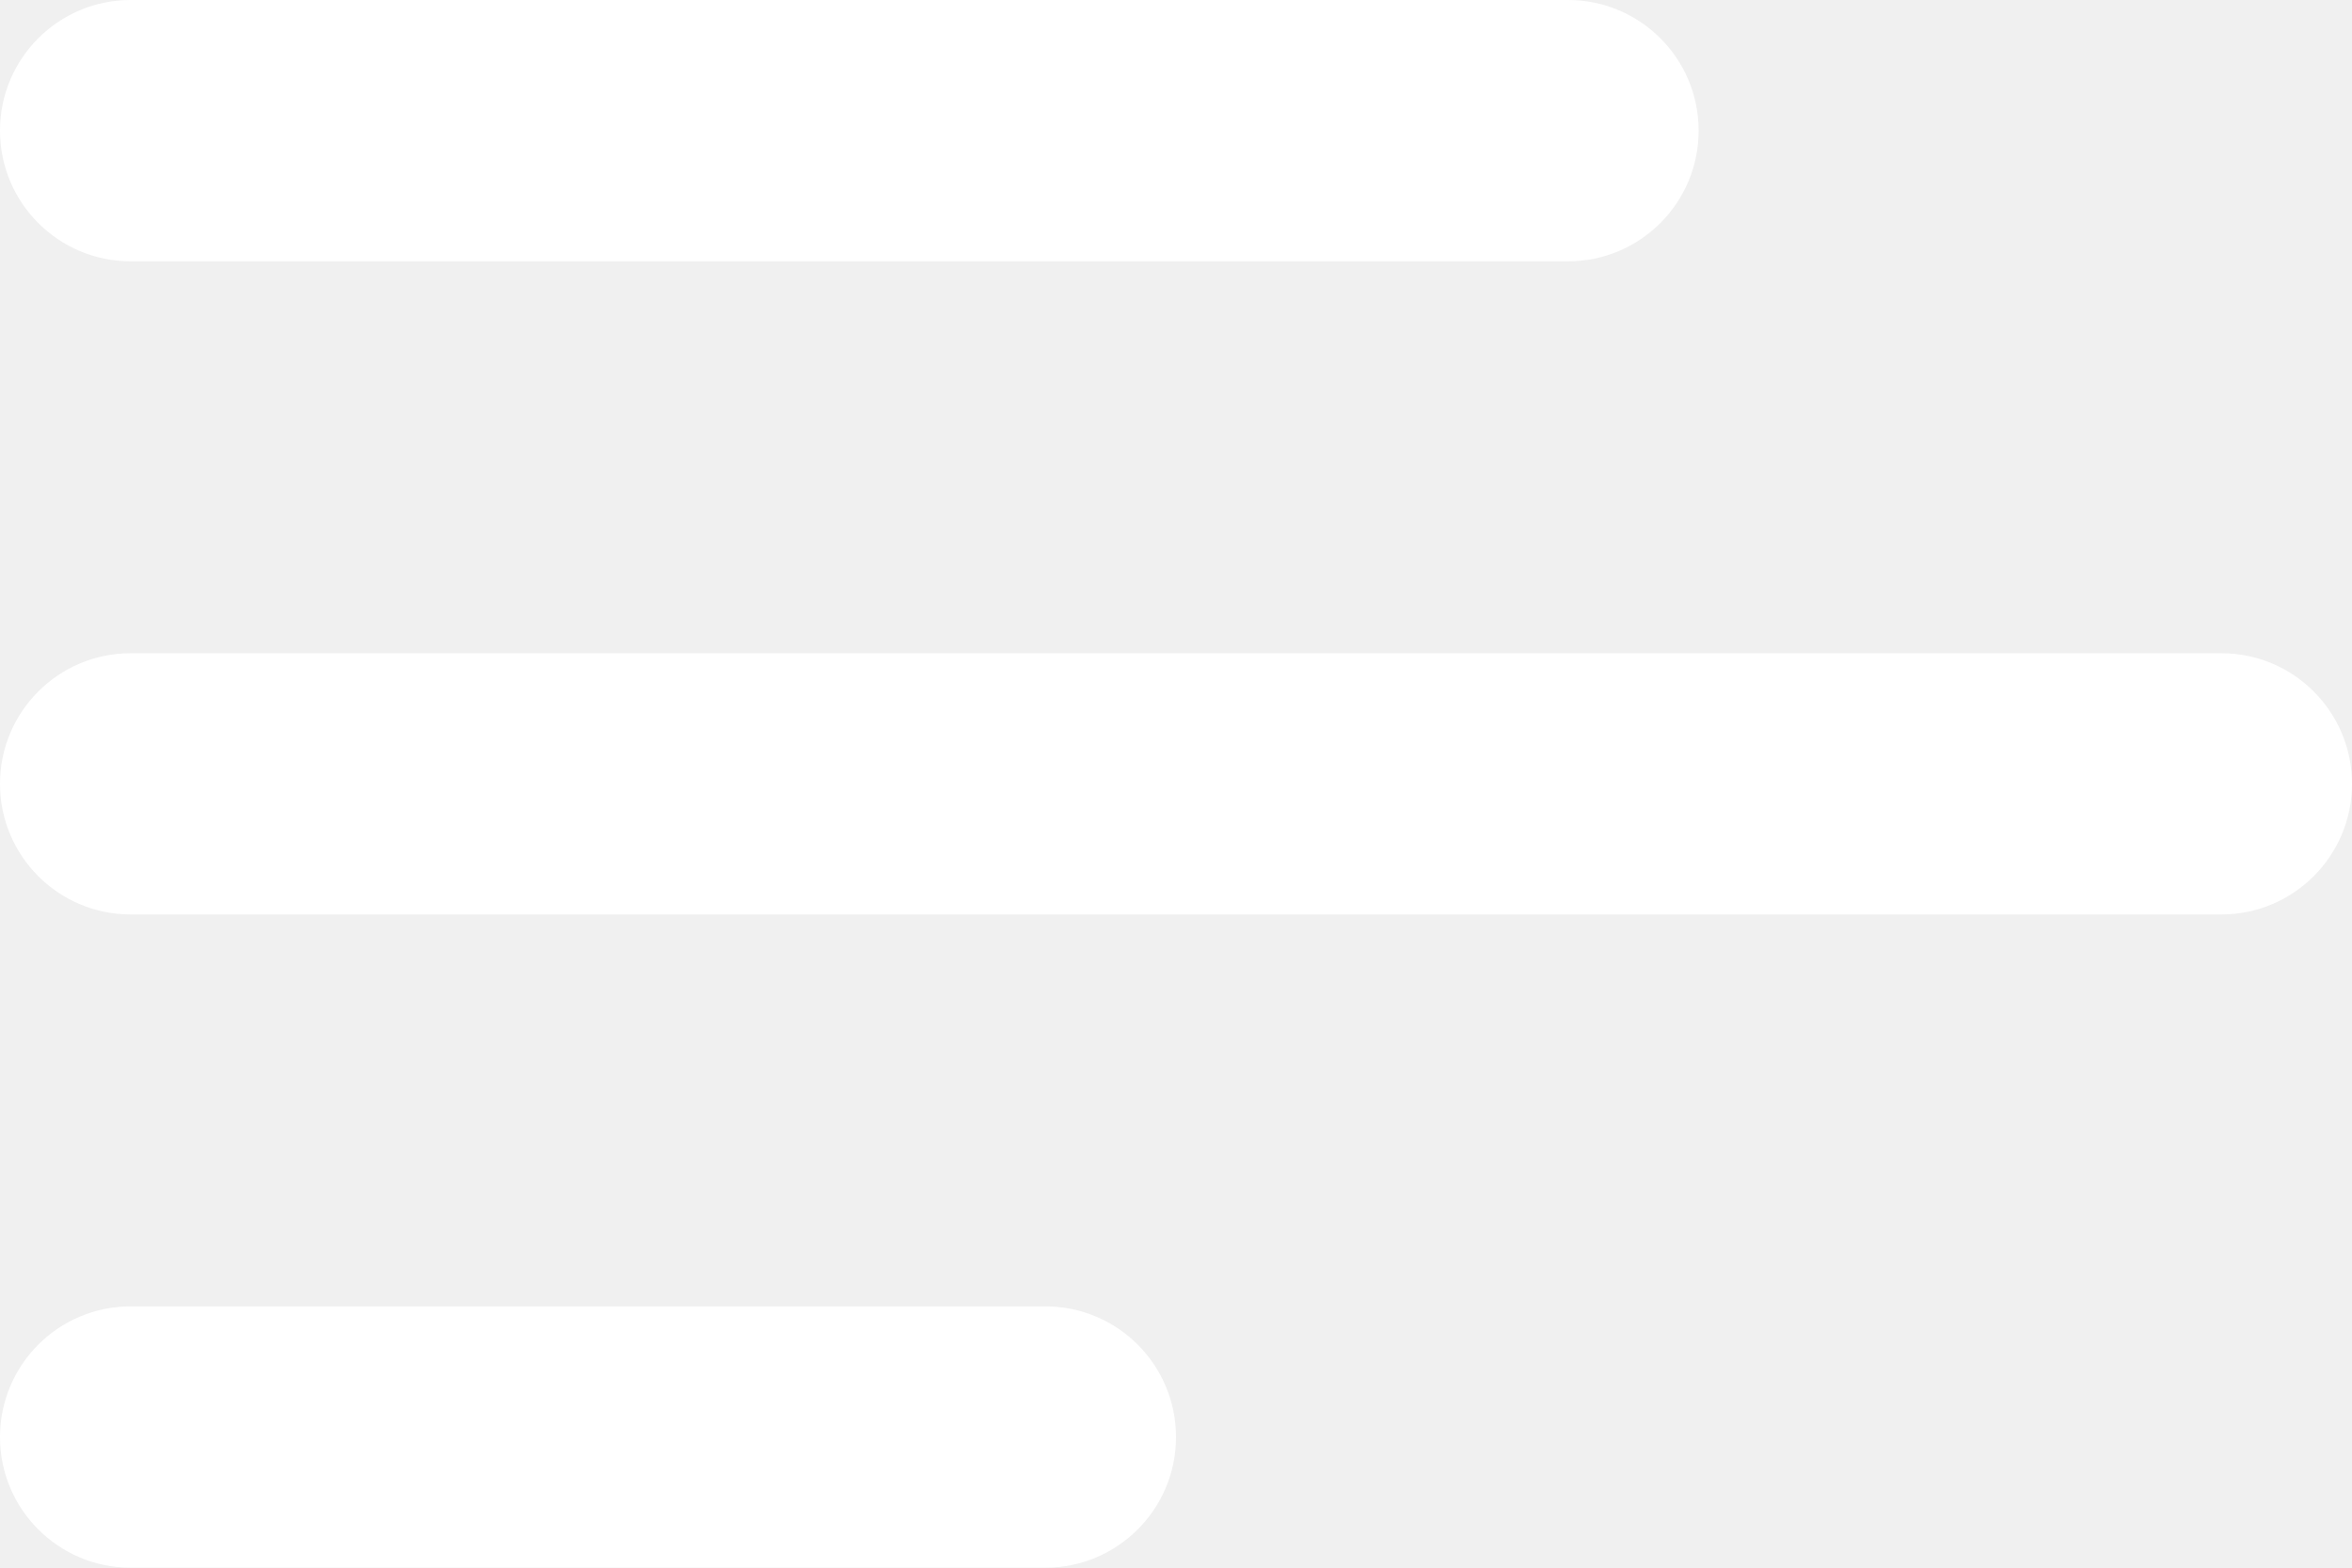
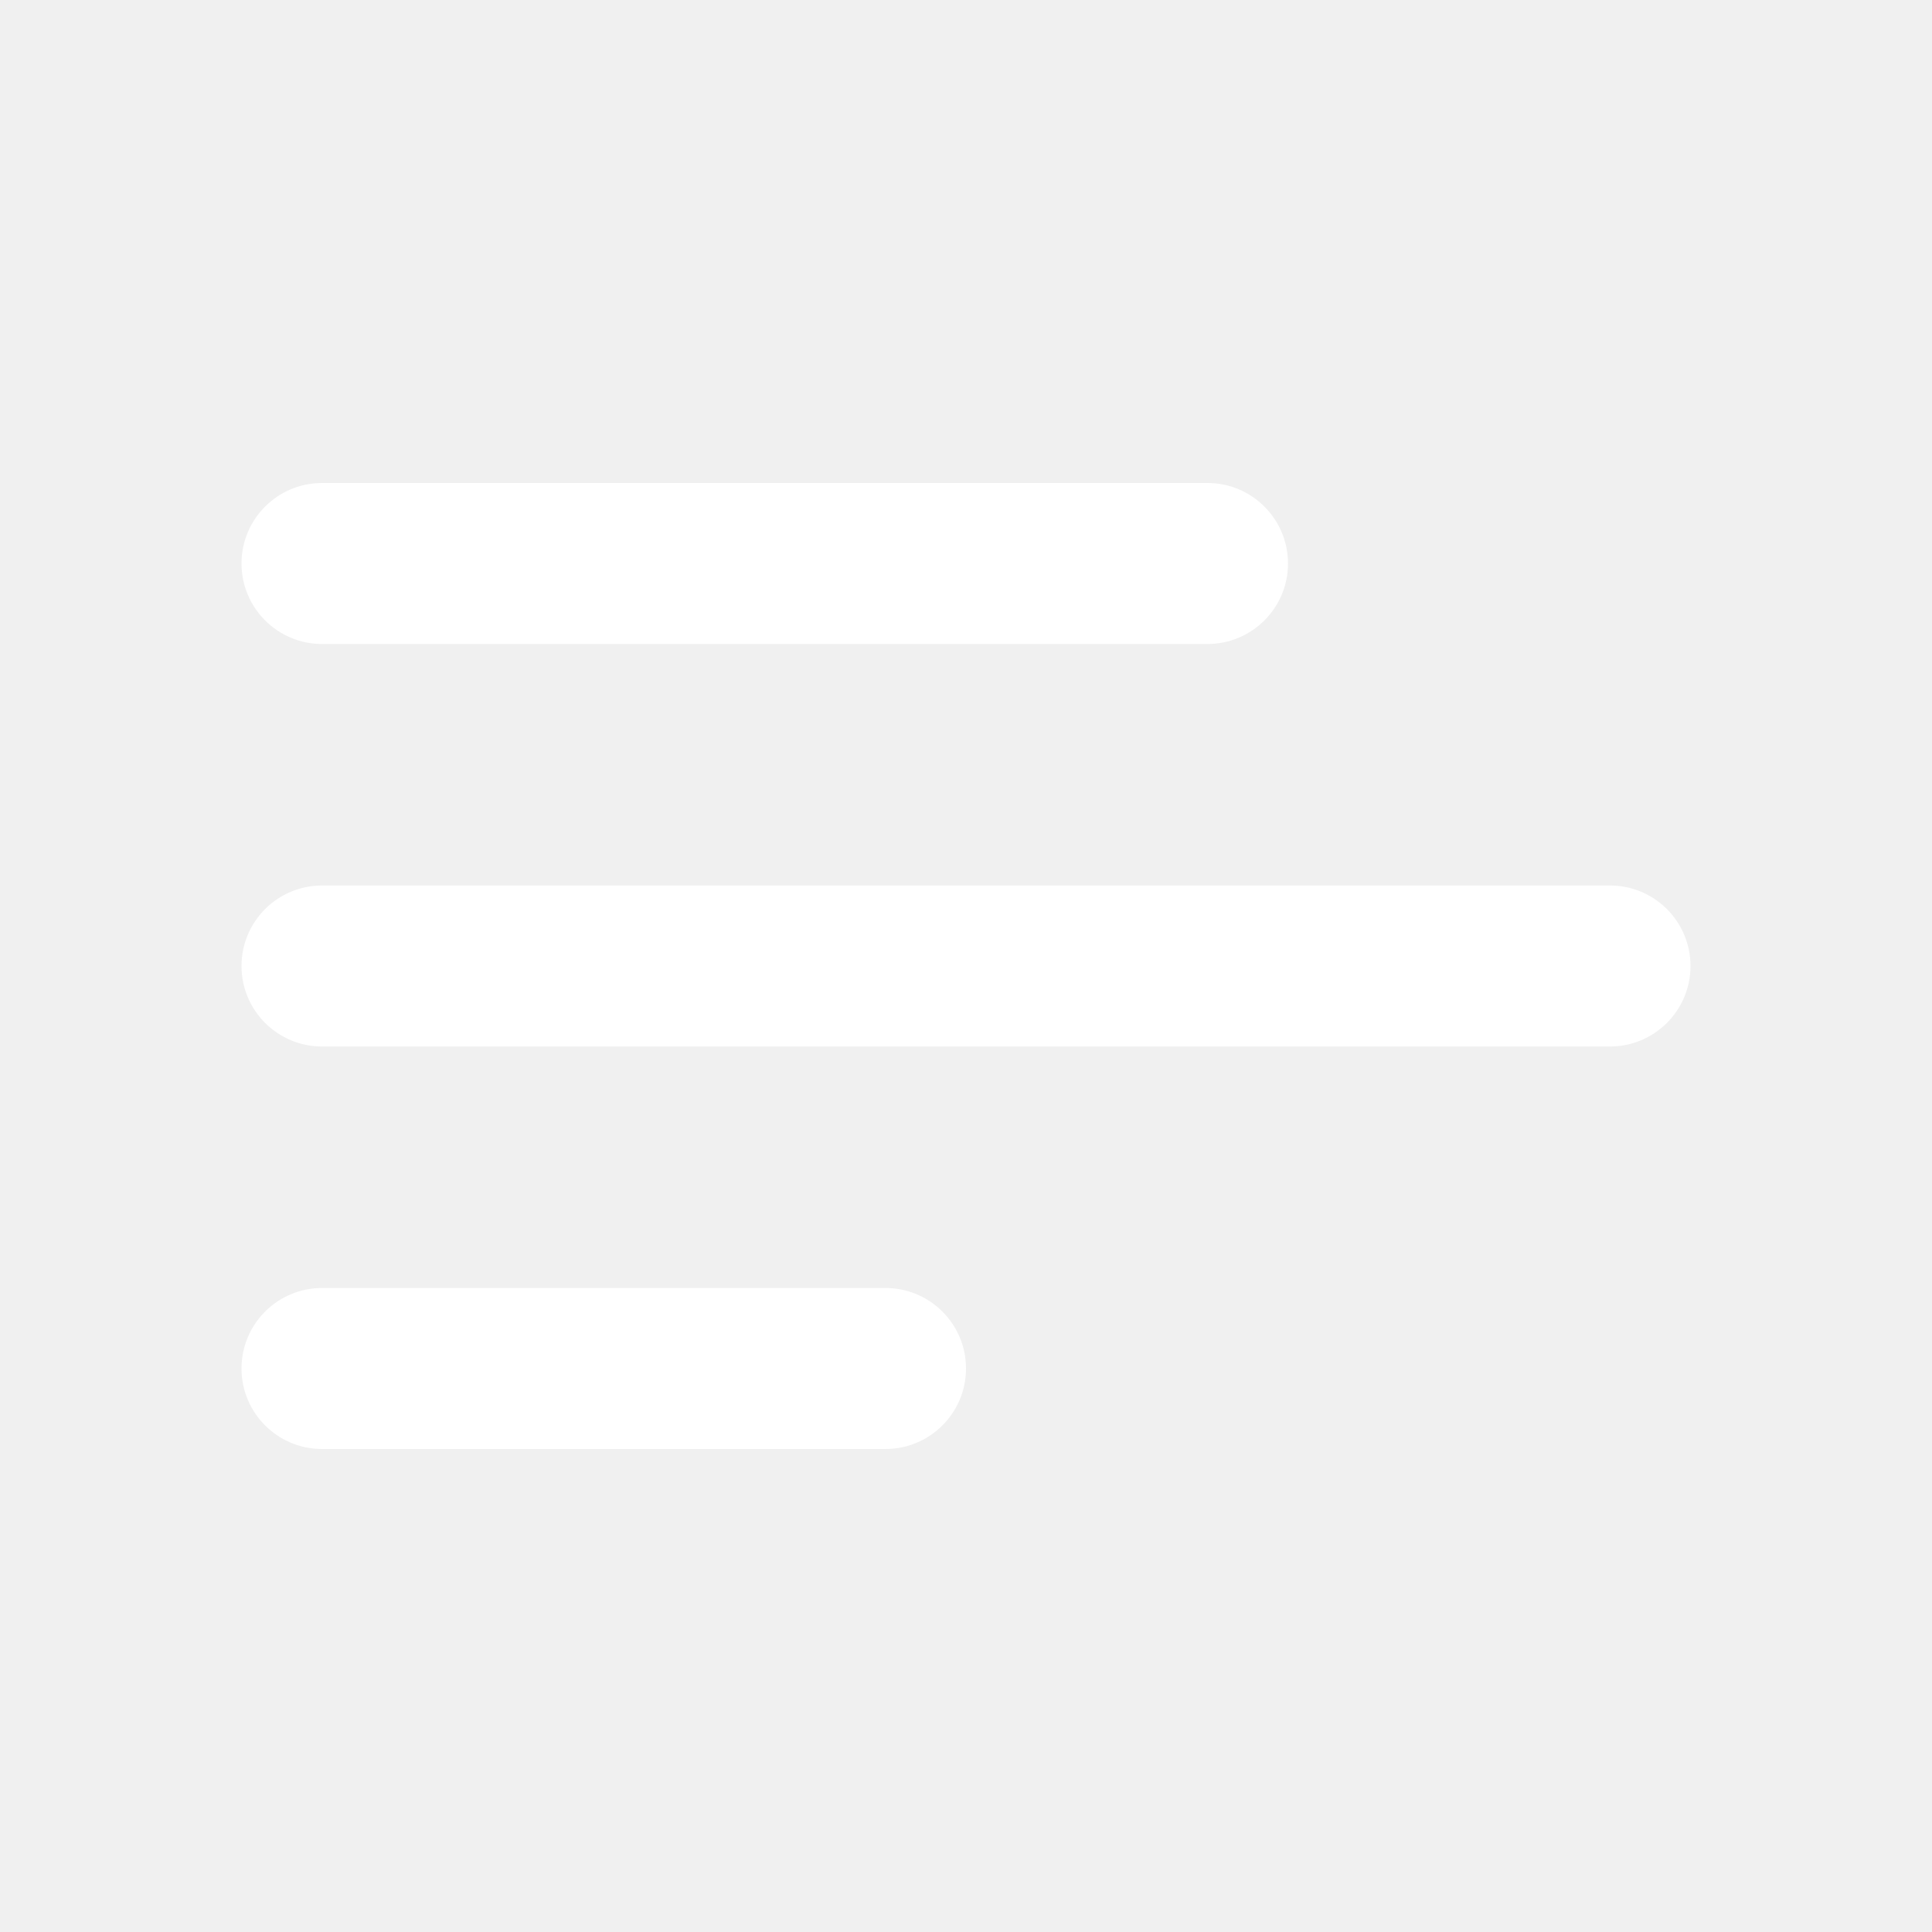
- <svg xmlns="http://www.w3.org/2000/svg" width="24" height="16" viewBox="0 0 24 16" fill="none">
-   <path d="M0 14.667C0 15.403 0.597 16 1.333 16H10.667C11.403 16 12 15.403 12 14.667C12 13.93 11.403 13.333 10.667 13.333H1.333C0.597 13.333 0 13.93 0 14.667ZM0 8C0 8.736 0.597 9.333 1.333 9.333H22.667C23.403 9.333 24 8.736 24 8C24 7.264 23.403 6.667 22.667 6.667H1.333C0.597 6.667 0 7.264 0 8ZM1.333 0C0.597 0 0 0.597 0 1.333C0 2.07 0.597 2.667 1.333 2.667H16C16.736 2.667 17.333 2.07 17.333 1.333C17.333 0.597 16.736 0 16 0H1.333Z" fill="white" />
+ <svg xmlns="http://www.w3.org/2000/svg" width="24" height="24" viewBox="0 0 24 24" fill="none">
+   <g clip-path="url(#clip0_8590_201)">
+     <path d="M3 17C3 17.552 3.448 18 4 18H11C11.552 18 12 17.552 12 17C12 16.448 11.552 16 11 16H4C3.448 16 3 16.448 3 17ZM3 12C3 12.552 3.448 13 4 13H20C20.552 13 21 12.552 21 12C21 11.448 20.552 11 20 11H4C3.448 11 3 11.448 3 12ZM4 6C3.448 6 3 6.448 3 7C3 7.552 3.448 8 4 8H15C15.552 8 16 7.552 16 7C16 6.448 15.552 6 15 6H4Z" fill="white" />
+   </g>
+   <defs>
+     <clipPath id="clip0_8590_201">
+       <rect width="24" height="24" fill="white" />
+     </clipPath>
+   </defs>
</svg>
